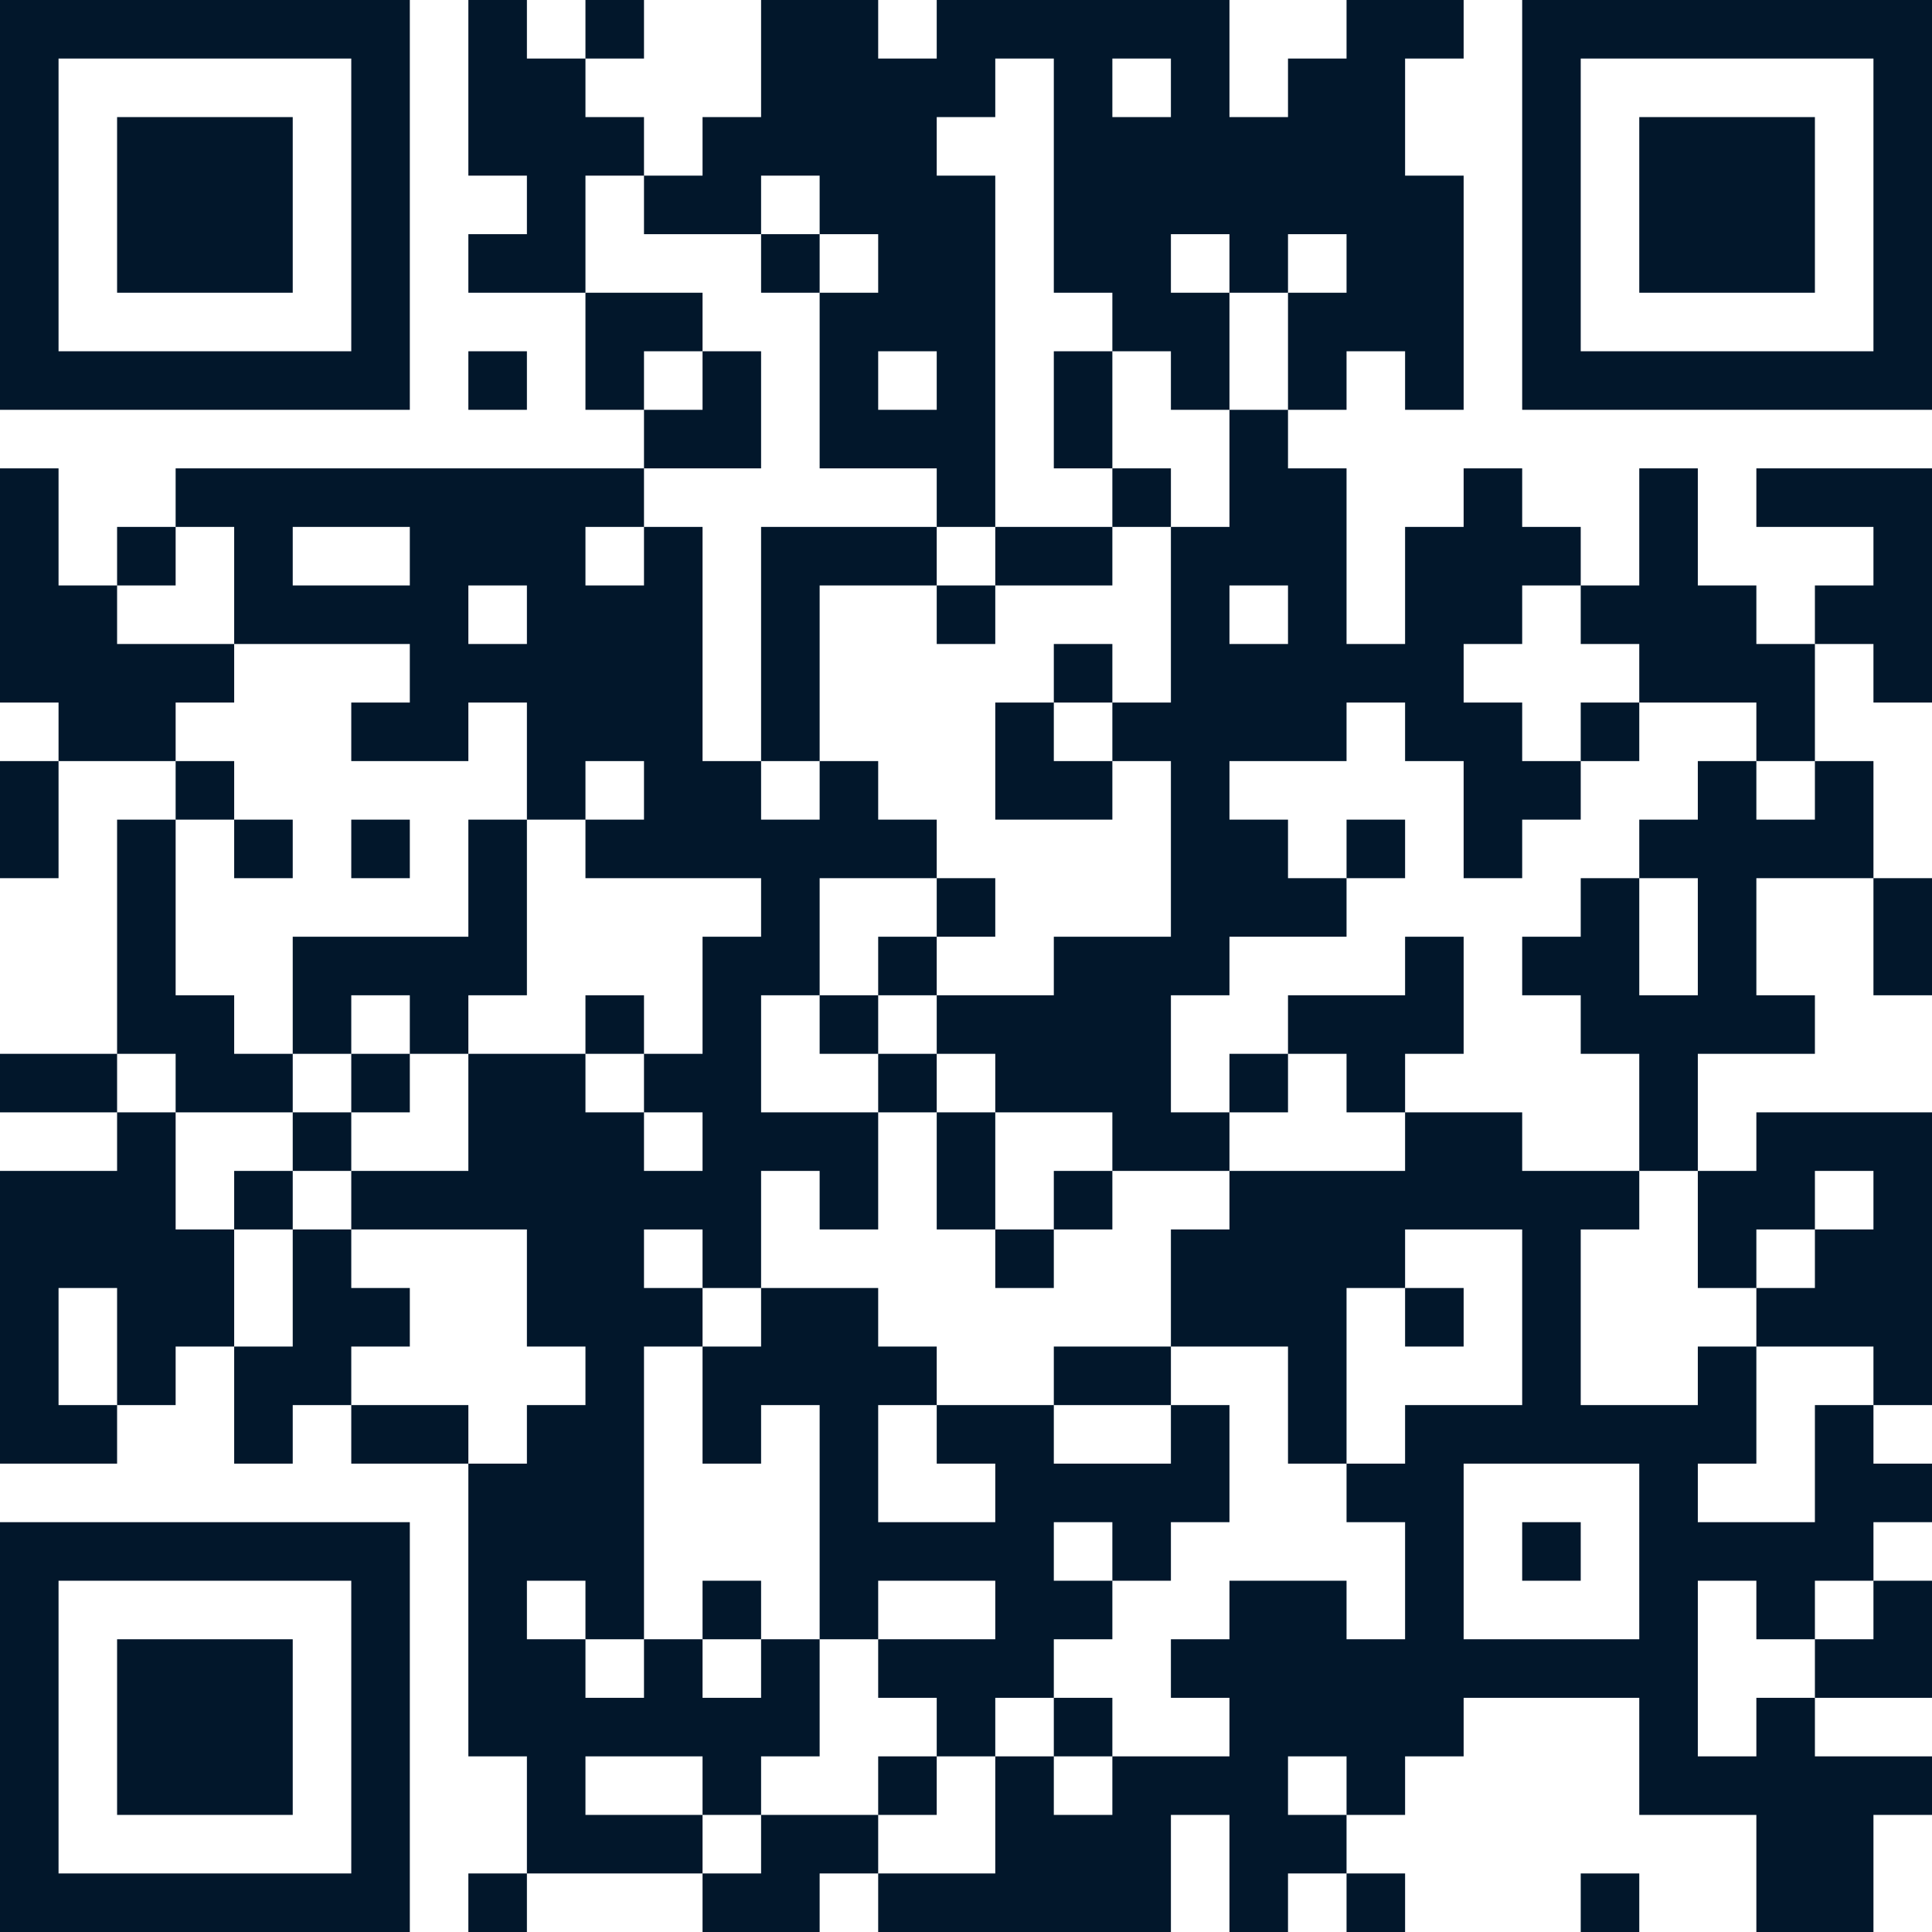
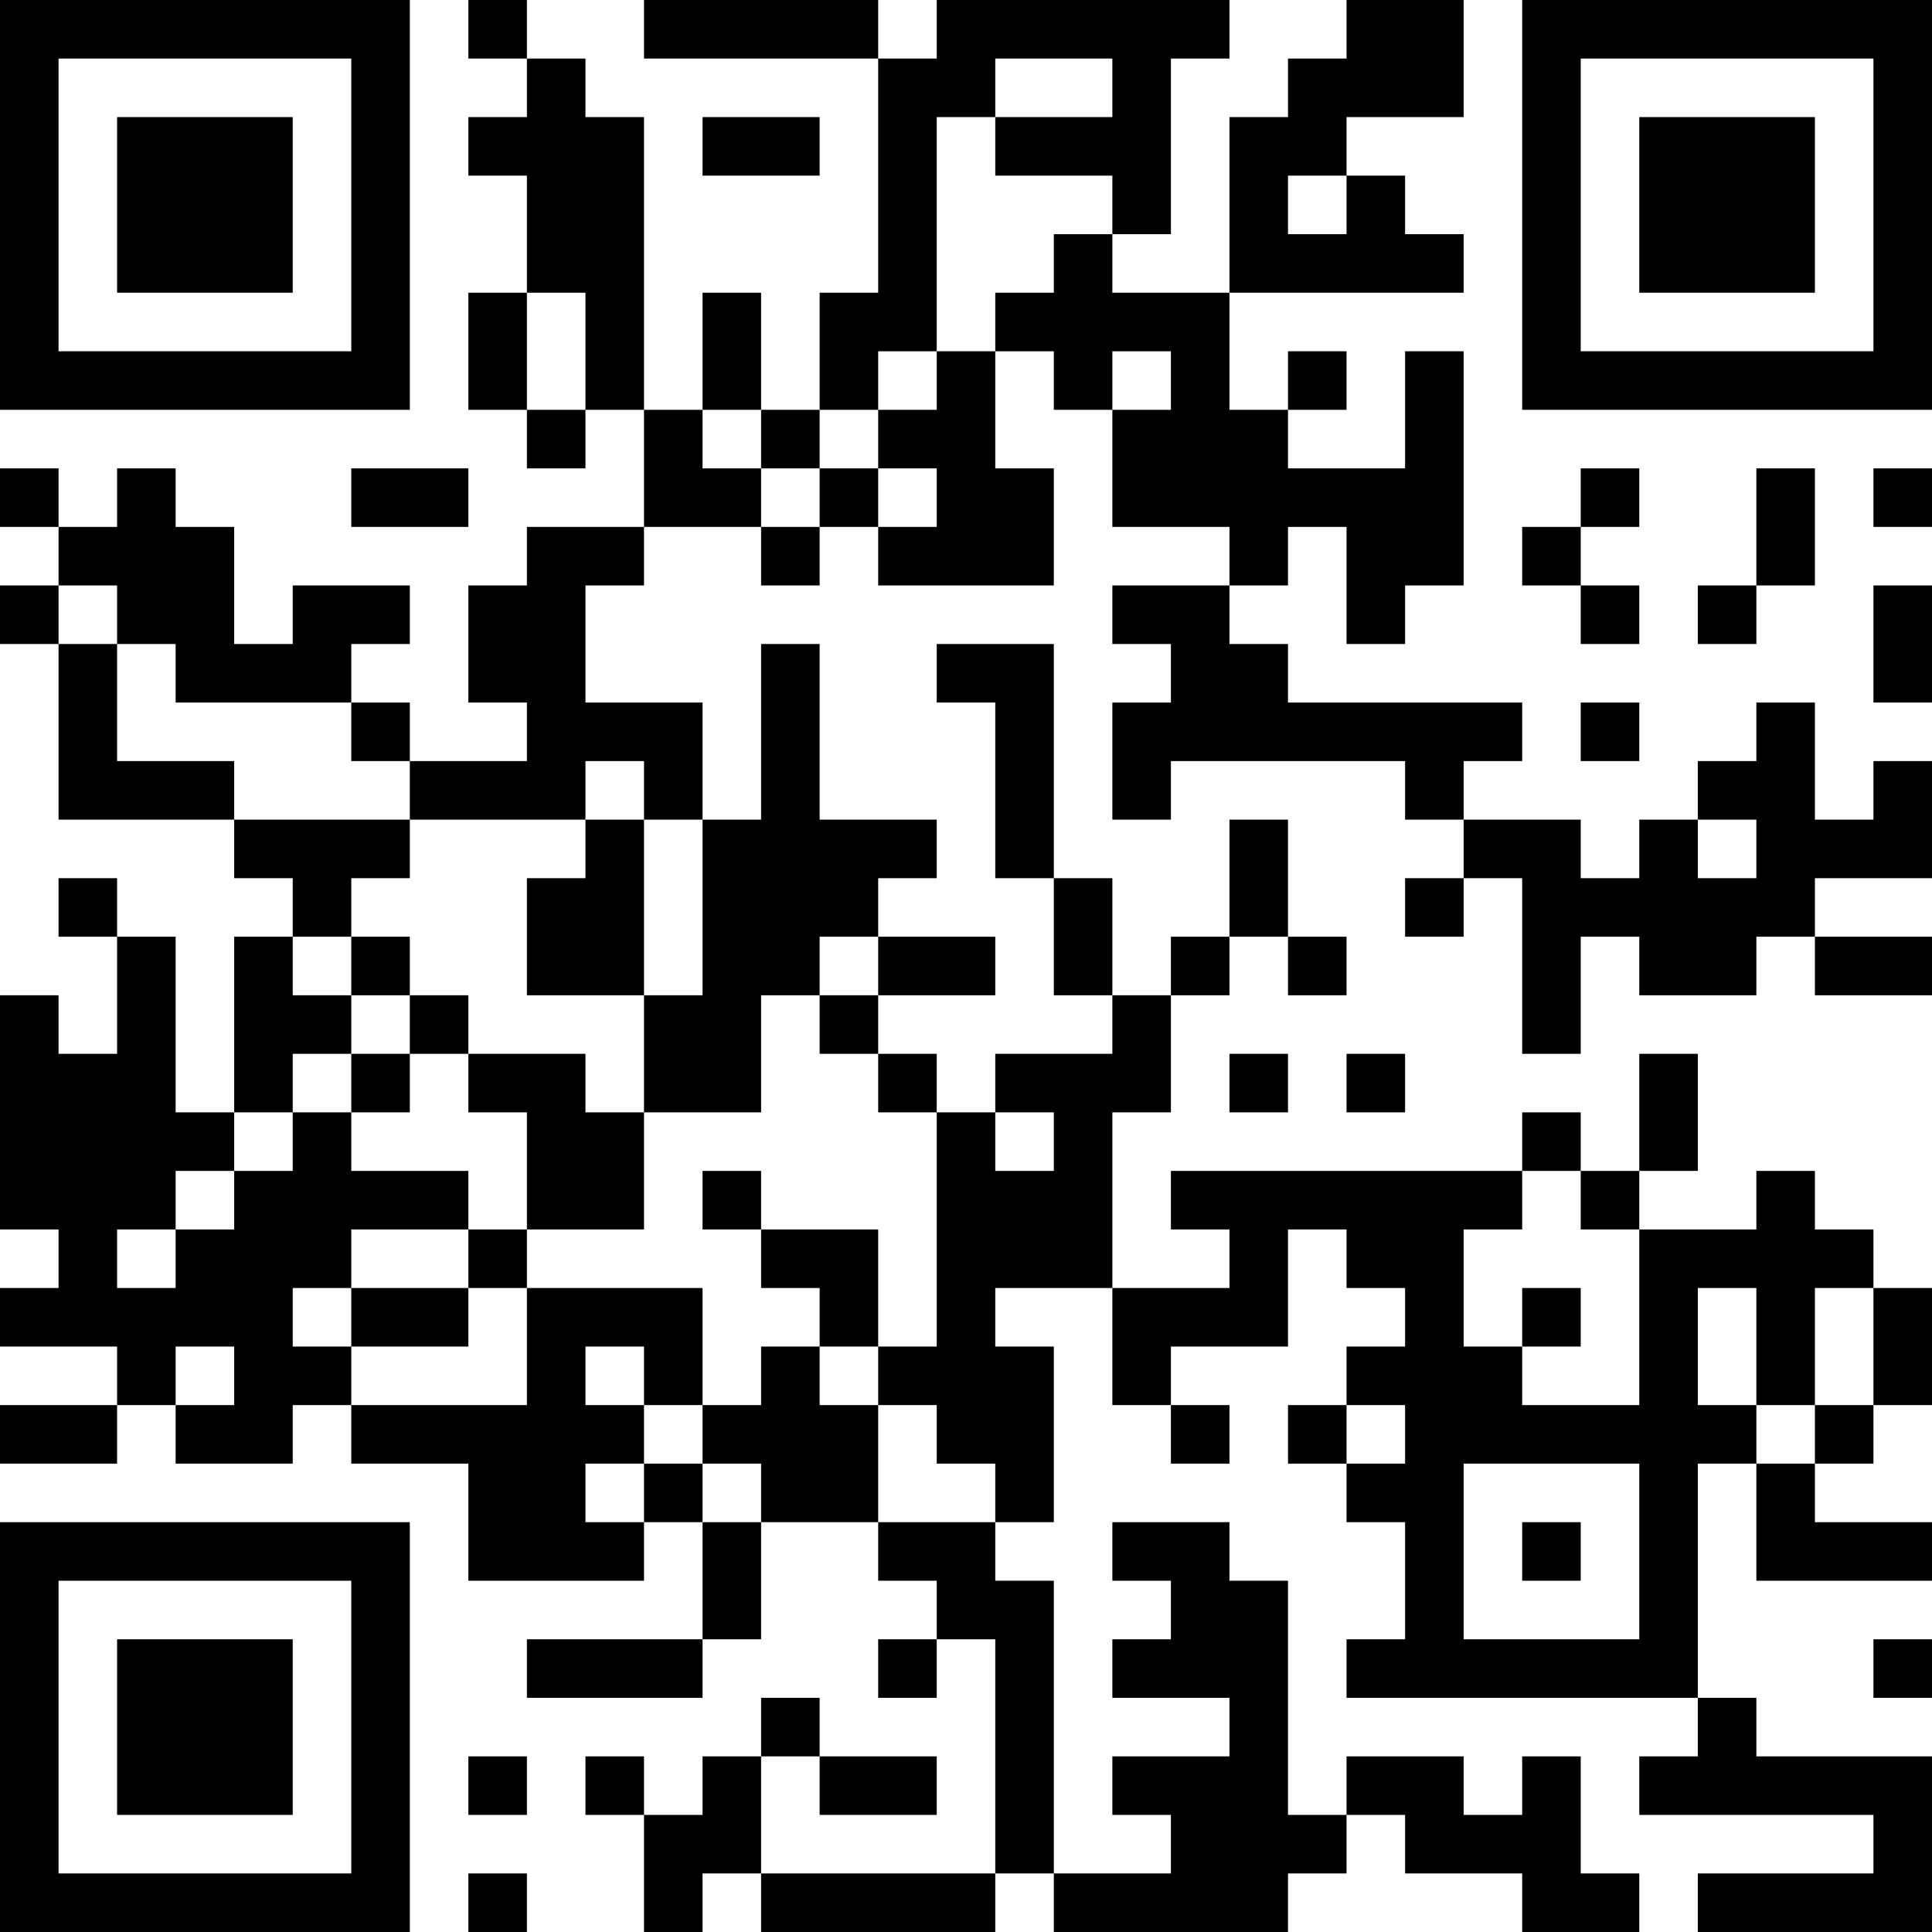
- <svg xmlns="http://www.w3.org/2000/svg" viewBox="0 0 33 33" width="33" height="33">
-   <path d="M0,0H1V1H0zM1,0H2V1H1zM2,0H3V1H2zM3,0H4V1H3zM4,0H5V1H4zM5,0H6V1H5zM6,0H7V1H6zM8,0H9V1H8zM10,0H11V1H10zM13,0H14V1H13zM14,0H15V1H14zM16,0H17V1H16zM17,0H18V1H17zM18,0H19V1H18zM19,0H20V1H19zM20,0H21V1H20zM23,0H24V1H23zM24,0H25V1H24zM26,0H27V1H26zM27,0H28V1H27zM28,0H29V1H28zM29,0H30V1H29zM30,0H31V1H30zM31,0H32V1H31zM32,0H33V1H32zM0,1H1V2H0zM6,1H7V2H6zM8,1H9V2H8zM9,1H10V2H9zM13,1H14V2H13zM14,1H15V2H14zM15,1H16V2H15zM16,1H17V2H16zM18,1H19V2H18zM20,1H21V2H20zM22,1H23V2H22zM23,1H24V2H23zM26,1H27V2H26zM32,1H33V2H32zM0,2H1V3H0zM2,2H3V3H2zM3,2H4V3H3zM4,2H5V3H4zM6,2H7V3H6zM8,2H9V3H8zM9,2H10V3H9zM10,2H11V3H10zM12,2H13V3H12zM13,2H14V3H13zM14,2H15V3H14zM15,2H16V3H15zM18,2H19V3H18zM19,2H20V3H19zM20,2H21V3H20zM21,2H22V3H21zM22,2H23V3H22zM23,2H24V3H23zM26,2H27V3H26zM28,2H29V3H28zM29,2H30V3H29zM30,2H31V3H30zM32,2H33V3H32zM0,3H1V4H0zM2,3H3V4H2zM3,3H4V4H3zM4,3H5V4H4zM6,3H7V4H6zM9,3H10V4H9zM11,3H12V4H11zM12,3H13V4H12zM14,3H15V4H14zM15,3H16V4H15zM16,3H17V4H16zM18,3H19V4H18zM19,3H20V4H19zM20,3H21V4H20zM21,3H22V4H21zM22,3H23V4H22zM23,3H24V4H23zM24,3H25V4H24zM26,3H27V4H26zM28,3H29V4H28zM29,3H30V4H29zM30,3H31V4H30zM32,3H33V4H32zM0,4H1V5H0zM2,4H3V5H2zM3,4H4V5H3zM4,4H5V5H4zM6,4H7V5H6zM8,4H9V5H8zM9,4H10V5H9zM13,4H14V5H13zM15,4H16V5H15zM16,4H17V5H16zM18,4H19V5H18zM19,4H20V5H19zM21,4H22V5H21zM23,4H24V5H23zM24,4H25V5H24zM26,4H27V5H26zM28,4H29V5H28zM29,4H30V5H29zM30,4H31V5H30zM32,4H33V5H32zM0,5H1V6H0zM6,5H7V6H6zM10,5H11V6H10zM11,5H12V6H11zM14,5H15V6H14zM15,5H16V6H15zM16,5H17V6H16zM19,5H20V6H19zM20,5H21V6H20zM22,5H23V6H22zM23,5H24V6H23zM24,5H25V6H24zM26,5H27V6H26zM32,5H33V6H32zM0,6H1V7H0zM1,6H2V7H1zM2,6H3V7H2zM3,6H4V7H3zM4,6H5V7H4zM5,6H6V7H5zM6,6H7V7H6zM8,6H9V7H8zM10,6H11V7H10zM12,6H13V7H12zM14,6H15V7H14zM16,6H17V7H16zM18,6H19V7H18zM20,6H21V7H20zM22,6H23V7H22zM24,6H25V7H24zM26,6H27V7H26zM27,6H28V7H27zM28,6H29V7H28zM29,6H30V7H29zM30,6H31V7H30zM31,6H32V7H31zM32,6H33V7H32zM11,7H12V8H11zM12,7H13V8H12zM14,7H15V8H14zM15,7H16V8H15zM16,7H17V8H16zM18,7H19V8H18zM21,7H22V8H21zM0,8H1V9H0zM3,8H4V9H3zM4,8H5V9H4zM5,8H6V9H5zM6,8H7V9H6zM7,8H8V9H7zM8,8H9V9H8zM9,8H10V9H9zM10,8H11V9H10zM16,8H17V9H16zM19,8H20V9H19zM21,8H22V9H21zM22,8H23V9H22zM25,8H26V9H25zM28,8H29V9H28zM30,8H31V9H30zM31,8H32V9H31zM32,8H33V9H32zM0,9H1V10H0zM2,9H3V10H2zM4,9H5V10H4zM7,9H8V10H7zM8,9H9V10H8zM9,9H10V10H9zM11,9H12V10H11zM13,9H14V10H13zM14,9H15V10H14zM15,9H16V10H15zM17,9H18V10H17zM18,9H19V10H18zM20,9H21V10H20zM21,9H22V10H21zM22,9H23V10H22zM24,9H25V10H24zM25,9H26V10H25zM26,9H27V10H26zM28,9H29V10H28zM32,9H33V10H32zM0,10H1V11H0zM1,10H2V11H1zM4,10H5V11H4zM5,10H6V11H5zM6,10H7V11H6zM7,10H8V11H7zM9,10H10V11H9zM10,10H11V11H10zM11,10H12V11H11zM13,10H14V11H13zM16,10H17V11H16zM20,10H21V11H20zM22,10H23V11H22zM24,10H25V11H24zM25,10H26V11H25zM27,10H28V11H27zM28,10H29V11H28zM29,10H30V11H29zM31,10H32V11H31zM32,10H33V11H32zM0,11H1V12H0zM1,11H2V12H1zM2,11H3V12H2zM3,11H4V12H3zM7,11H8V12H7zM8,11H9V12H8zM9,11H10V12H9zM10,11H11V12H10zM11,11H12V12H11zM13,11H14V12H13zM18,11H19V12H18zM20,11H21V12H20zM21,11H22V12H21zM22,11H23V12H22zM23,11H24V12H23zM24,11H25V12H24zM28,11H29V12H28zM29,11H30V12H29zM30,11H31V12H30zM32,11H33V12H32zM1,12H2V13H1zM2,12H3V13H2zM6,12H7V13H6zM7,12H8V13H7zM9,12H10V13H9zM10,12H11V13H10zM11,12H12V13H11zM13,12H14V13H13zM17,12H18V13H17zM19,12H20V13H19zM20,12H21V13H20zM21,12H22V13H21zM22,12H23V13H22zM24,12H25V13H24zM25,12H26V13H25zM27,12H28V13H27zM30,12H31V13H30zM0,13H1V14H0zM3,13H4V14H3zM9,13H10V14H9zM11,13H12V14H11zM12,13H13V14H12zM14,13H15V14H14zM17,13H18V14H17zM18,13H19V14H18zM20,13H21V14H20zM25,13H26V14H25zM26,13H27V14H26zM29,13H30V14H29zM31,13H32V14H31zM0,14H1V15H0zM2,14H3V15H2zM4,14H5V15H4zM6,14H7V15H6zM8,14H9V15H8zM10,14H11V15H10zM11,14H12V15H11zM12,14H13V15H12zM13,14H14V15H13zM14,14H15V15H14zM15,14H16V15H15zM20,14H21V15H20zM21,14H22V15H21zM23,14H24V15H23zM25,14H26V15H25zM28,14H29V15H28zM29,14H30V15H29zM30,14H31V15H30zM31,14H32V15H31zM2,15H3V16H2zM8,15H9V16H8zM13,15H14V16H13zM16,15H17V16H16zM20,15H21V16H20zM21,15H22V16H21zM22,15H23V16H22zM27,15H28V16H27zM29,15H30V16H29zM32,15H33V16H32zM2,16H3V17H2zM5,16H6V17H5zM6,16H7V17H6zM7,16H8V17H7zM8,16H9V17H8zM12,16H13V17H12zM13,16H14V17H13zM15,16H16V17H15zM18,16H19V17H18zM19,16H20V17H19zM20,16H21V17H20zM24,16H25V17H24zM26,16H27V17H26zM27,16H28V17H27zM29,16H30V17H29zM32,16H33V17H32zM2,17H3V18H2zM3,17H4V18H3zM5,17H6V18H5zM7,17H8V18H7zM10,17H11V18H10zM12,17H13V18H12zM14,17H15V18H14zM16,17H17V18H16zM17,17H18V18H17zM18,17H19V18H18zM19,17H20V18H19zM22,17H23V18H22zM23,17H24V18H23zM24,17H25V18H24zM27,17H28V18H27zM28,17H29V18H28zM29,17H30V18H29zM30,17H31V18H30zM0,18H1V19H0zM1,18H2V19H1zM3,18H4V19H3zM4,18H5V19H4zM6,18H7V19H6zM8,18H9V19H8zM9,18H10V19H9zM11,18H12V19H11zM12,18H13V19H12zM15,18H16V19H15zM17,18H18V19H17zM18,18H19V19H18zM19,18H20V19H19zM21,18H22V19H21zM23,18H24V19H23zM28,18H29V19H28zM2,19H3V20H2zM5,19H6V20H5zM8,19H9V20H8zM9,19H10V20H9zM10,19H11V20H10zM12,19H13V20H12zM13,19H14V20H13zM14,19H15V20H14zM16,19H17V20H16zM19,19H20V20H19zM20,19H21V20H20zM24,19H25V20H24zM25,19H26V20H25zM28,19H29V20H28zM30,19H31V20H30zM31,19H32V20H31zM32,19H33V20H32zM0,20H1V21H0zM1,20H2V21H1zM2,20H3V21H2zM4,20H5V21H4zM6,20H7V21H6zM7,20H8V21H7zM8,20H9V21H8zM9,20H10V21H9zM10,20H11V21H10zM11,20H12V21H11zM12,20H13V21H12zM14,20H15V21H14zM16,20H17V21H16zM18,20H19V21H18zM21,20H22V21H21zM22,20H23V21H22zM23,20H24V21H23zM24,20H25V21H24zM25,20H26V21H25zM26,20H27V21H26zM27,20H28V21H27zM29,20H30V21H29zM30,20H31V21H30zM32,20H33V21H32zM0,21H1V22H0zM1,21H2V22H1zM2,21H3V22H2zM3,21H4V22H3zM5,21H6V22H5zM9,21H10V22H9zM10,21H11V22H10zM12,21H13V22H12zM17,21H18V22H17zM20,21H21V22H20zM21,21H22V22H21zM22,21H23V22H22zM23,21H24V22H23zM26,21H27V22H26zM29,21H30V22H29zM31,21H32V22H31zM32,21H33V22H32zM0,22H1V23H0zM2,22H3V23H2zM3,22H4V23H3zM5,22H6V23H5zM6,22H7V23H6zM9,22H10V23H9zM10,22H11V23H10zM11,22H12V23H11zM13,22H14V23H13zM14,22H15V23H14zM20,22H21V23H20zM21,22H22V23H21zM22,22H23V23H22zM24,22H25V23H24zM26,22H27V23H26zM30,22H31V23H30zM31,22H32V23H31zM32,22H33V23H32zM0,23H1V24H0zM2,23H3V24H2zM4,23H5V24H4zM5,23H6V24H5zM10,23H11V24H10zM12,23H13V24H12zM13,23H14V24H13zM14,23H15V24H14zM15,23H16V24H15zM18,23H19V24H18zM19,23H20V24H19zM22,23H23V24H22zM26,23H27V24H26zM29,23H30V24H29zM32,23H33V24H32zM0,24H1V25H0zM1,24H2V25H1zM4,24H5V25H4zM6,24H7V25H6zM7,24H8V25H7zM9,24H10V25H9zM10,24H11V25H10zM12,24H13V25H12zM14,24H15V25H14zM16,24H17V25H16zM17,24H18V25H17zM20,24H21V25H20zM22,24H23V25H22zM24,24H25V25H24zM25,24H26V25H25zM26,24H27V25H26zM27,24H28V25H27zM28,24H29V25H28zM29,24H30V25H29zM31,24H32V25H31zM8,25H9V26H8zM9,25H10V26H9zM10,25H11V26H10zM14,25H15V26H14zM17,25H18V26H17zM18,25H19V26H18zM19,25H20V26H19zM20,25H21V26H20zM23,25H24V26H23zM24,25H25V26H24zM28,25H29V26H28zM31,25H32V26H31zM32,25H33V26H32zM0,26H1V27H0zM1,26H2V27H1zM2,26H3V27H2zM3,26H4V27H3zM4,26H5V27H4zM5,26H6V27H5zM6,26H7V27H6zM8,26H9V27H8zM9,26H10V27H9zM10,26H11V27H10zM14,26H15V27H14zM15,26H16V27H15zM16,26H17V27H16zM17,26H18V27H17zM19,26H20V27H19zM24,26H25V27H24zM26,26H27V27H26zM28,26H29V27H28zM29,26H30V27H29zM30,26H31V27H30zM31,26H32V27H31zM0,27H1V28H0zM6,27H7V28H6zM8,27H9V28H8zM10,27H11V28H10zM12,27H13V28H12zM14,27H15V28H14zM17,27H18V28H17zM18,27H19V28H18zM21,27H22V28H21zM22,27H23V28H22zM24,27H25V28H24zM28,27H29V28H28zM30,27H31V28H30zM32,27H33V28H32zM0,28H1V29H0zM2,28H3V29H2zM3,28H4V29H3zM4,28H5V29H4zM6,28H7V29H6zM8,28H9V29H8zM9,28H10V29H9zM11,28H12V29H11zM13,28H14V29H13zM15,28H16V29H15zM16,28H17V29H16zM17,28H18V29H17zM20,28H21V29H20zM21,28H22V29H21zM22,28H23V29H22zM23,28H24V29H23zM24,28H25V29H24zM25,28H26V29H25zM26,28H27V29H26zM27,28H28V29H27zM28,28H29V29H28zM31,28H32V29H31zM32,28H33V29H32zM0,29H1V30H0zM2,29H3V30H2zM3,29H4V30H3zM4,29H5V30H4zM6,29H7V30H6zM8,29H9V30H8zM9,29H10V30H9zM10,29H11V30H10zM11,29H12V30H11zM12,29H13V30H12zM13,29H14V30H13zM16,29H17V30H16zM18,29H19V30H18zM21,29H22V30H21zM22,29H23V30H22zM23,29H24V30H23zM24,29H25V30H24zM28,29H29V30H28zM30,29H31V30H30zM0,30H1V31H0zM2,30H3V31H2zM3,30H4V31H3zM4,30H5V31H4zM6,30H7V31H6zM9,30H10V31H9zM12,30H13V31H12zM15,30H16V31H15zM17,30H18V31H17zM19,30H20V31H19zM20,30H21V31H20zM21,30H22V31H21zM23,30H24V31H23zM28,30H29V31H28zM29,30H30V31H29zM30,30H31V31H30zM31,30H32V31H31zM32,30H33V31H32zM0,31H1V32H0zM6,31H7V32H6zM9,31H10V32H9zM10,31H11V32H10zM11,31H12V32H11zM13,31H14V32H13zM14,31H15V32H14zM17,31H18V32H17zM18,31H19V32H18zM19,31H20V32H19zM21,31H22V32H21zM22,31H23V32H22zM30,31H31V32H30zM31,31H32V32H31zM0,32H1V33H0zM1,32H2V33H1zM2,32H3V33H2zM3,32H4V33H3zM4,32H5V33H4zM5,32H6V33H5zM6,32H7V33H6zM8,32H9V33H8zM12,32H13V33H12zM13,32H14V33H13zM15,32H16V33H15zM16,32H17V33H16zM17,32H18V33H17zM18,32H19V33H18zM19,32H20V33H19zM21,32H22V33H21zM23,32H24V33H23zM27,32H28V33H27zM30,32H31V33H30zM31,32H32V33H31z" fill="#02172B" />
+ <svg xmlns="http://www.w3.org/2000/svg" width="33mm" height="33mm" version="1.1" viewBox="0 0 33 33">
+   <path d="M0,0H1V1H0zM1,0H2V1H1zM2,0H3V1H2zM3,0H4V1H3zM4,0H5V1H4zM5,0H6V1H5zM6,0H7V1H6zM8,0H9V1H8zM11,0H12V1H11zM12,0H13V1H12zM13,0H14V1H13zM14,0H15V1H14zM16,0H17V1H16zM17,0H18V1H17zM18,0H19V1H18zM19,0H20V1H19zM20,0H21V1H20zM23,0H24V1H23zM24,0H25V1H24zM26,0H27V1H26zM27,0H28V1H27zM28,0H29V1H28zM29,0H30V1H29zM30,0H31V1H30zM31,0H32V1H31zM32,0H33V1H32zM0,1H1V2H0zM6,1H7V2H6zM9,1H10V2H9zM15,1H16V2H15zM16,1H17V2H16zM19,1H20V2H19zM22,1H23V2H22zM23,1H24V2H23zM24,1H25V2H24zM26,1H27V2H26zM32,1H33V2H32zM0,2H1V3H0zM2,2H3V3H2zM3,2H4V3H3zM4,2H5V3H4zM6,2H7V3H6zM8,2H9V3H8zM9,2H10V3H9zM10,2H11V3H10zM12,2H13V3H12zM13,2H14V3H13zM15,2H16V3H15zM17,2H18V3H17zM18,2H19V3H18zM19,2H20V3H19zM21,2H22V3H21zM22,2H23V3H22zM26,2H27V3H26zM28,2H29V3H28zM29,2H30V3H29zM30,2H31V3H30zM32,2H33V3H32zM0,3H1V4H0zM2,3H3V4H2zM3,3H4V4H3zM4,3H5V4H4zM6,3H7V4H6zM9,3H10V4H9zM10,3H11V4H10zM15,3H16V4H15zM19,3H20V4H19zM21,3H22V4H21zM23,3H24V4H23zM26,3H27V4H26zM28,3H29V4H28zM29,3H30V4H29zM30,3H31V4H30zM32,3H33V4H32zM0,4H1V5H0zM2,4H3V5H2zM3,4H4V5H3zM4,4H5V5H4zM6,4H7V5H6zM9,4H10V5H9zM10,4H11V5H10zM15,4H16V5H15zM18,4H19V5H18zM21,4H22V5H21zM22,4H23V5H22zM23,4H24V5H23zM24,4H25V5H24zM26,4H27V5H26zM28,4H29V5H28zM29,4H30V5H29zM30,4H31V5H30zM32,4H33V5H32zM0,5H1V6H0zM6,5H7V6H6zM8,5H9V6H8zM10,5H11V6H10zM12,5H13V6H12zM14,5H15V6H14zM15,5H16V6H15zM17,5H18V6H17zM18,5H19V6H18zM19,5H20V6H19zM20,5H21V6H20zM26,5H27V6H26zM32,5H33V6H32zM0,6H1V7H0zM1,6H2V7H1zM2,6H3V7H2zM3,6H4V7H3zM4,6H5V7H4zM5,6H6V7H5zM6,6H7V7H6zM8,6H9V7H8zM10,6H11V7H10zM12,6H13V7H12zM14,6H15V7H14zM16,6H17V7H16zM18,6H19V7H18zM20,6H21V7H20zM22,6H23V7H22zM24,6H25V7H24zM26,6H27V7H26zM27,6H28V7H27zM28,6H29V7H28zM29,6H30V7H29zM30,6H31V7H30zM31,6H32V7H31zM32,6H33V7H32zM9,7H10V8H9zM11,7H12V8H11zM13,7H14V8H13zM15,7H16V8H15zM16,7H17V8H16zM19,7H20V8H19zM20,7H21V8H20zM21,7H22V8H21zM24,7H25V8H24zM0,8H1V9H0zM2,8H3V9H2zM6,8H7V9H6zM7,8H8V9H7zM11,8H12V9H11zM12,8H13V9H12zM14,8H15V9H14zM16,8H17V9H16zM17,8H18V9H17zM19,8H20V9H19zM20,8H21V9H20zM21,8H22V9H21zM22,8H23V9H22zM23,8H24V9H23zM24,8H25V9H24zM27,8H28V9H27zM30,8H31V9H30zM32,8H33V9H32zM1,9H2V10H1zM2,9H3V10H2zM3,9H4V10H3zM9,9H10V10H9zM10,9H11V10H10zM13,9H14V10H13zM15,9H16V10H15zM16,9H17V10H16zM17,9H18V10H17zM21,9H22V10H21zM23,9H24V10H23zM24,9H25V10H24zM26,9H27V10H26zM30,9H31V10H30zM0,10H1V11H0zM2,10H3V11H2zM3,10H4V11H3zM5,10H6V11H5zM6,10H7V11H6zM8,10H9V11H8zM9,10H10V11H9zM19,10H20V11H19zM20,10H21V11H20zM23,10H24V11H23zM27,10H28V11H27zM29,10H30V11H29zM32,10H33V11H32zM1,11H2V12H1zM3,11H4V12H3zM4,11H5V12H4zM5,11H6V12H5zM8,11H9V12H8zM9,11H10V12H9zM13,11H14V12H13zM16,11H17V12H16zM17,11H18V12H17zM20,11H21V12H20zM21,11H22V12H21zM32,11H33V12H32zM1,12H2V13H1zM6,12H7V13H6zM9,12H10V13H9zM10,12H11V13H10zM11,12H12V13H11zM13,12H14V13H13zM17,12H18V13H17zM19,12H20V13H19zM20,12H21V13H20zM21,12H22V13H21zM22,12H23V13H22zM23,12H24V13H23zM24,12H25V13H24zM25,12H26V13H25zM27,12H28V13H27zM30,12H31V13H30zM1,13H2V14H1zM2,13H3V14H2zM3,13H4V14H3zM7,13H8V14H7zM8,13H9V14H8zM9,13H10V14H9zM11,13H12V14H11zM13,13H14V14H13zM17,13H18V14H17zM19,13H20V14H19zM24,13H25V14H24zM29,13H30V14H29zM30,13H31V14H30zM32,13H33V14H32zM4,14H5V15H4zM5,14H6V15H5zM6,14H7V15H6zM10,14H11V15H10zM12,14H13V15H12zM13,14H14V15H13zM14,14H15V15H14zM15,14H16V15H15zM17,14H18V15H17zM21,14H22V15H21zM25,14H26V15H25zM26,14H27V15H26zM28,14H29V15H28zM30,14H31V15H30zM31,14H32V15H31zM32,14H33V15H32zM1,15H2V16H1zM5,15H6V16H5zM9,15H10V16H9zM10,15H11V16H10zM12,15H13V16H12zM13,15H14V16H13zM14,15H15V16H14zM18,15H19V16H18zM21,15H22V16H21zM24,15H25V16H24zM26,15H27V16H26zM27,15H28V16H27zM28,15H29V16H28zM29,15H30V16H29zM30,15H31V16H30zM2,16H3V17H2zM4,16H5V17H4zM6,16H7V17H6zM9,16H10V17H9zM10,16H11V17H10zM12,16H13V17H12zM13,16H14V17H13zM15,16H16V17H15zM16,16H17V17H16zM18,16H19V17H18zM20,16H21V17H20zM22,16H23V17H22zM26,16H27V17H26zM28,16H29V17H28zM29,16H30V17H29zM31,16H32V17H31zM32,16H33V17H32zM0,17H1V18H0zM2,17H3V18H2zM4,17H5V18H4zM5,17H6V18H5zM7,17H8V18H7zM11,17H12V18H11zM12,17H13V18H12zM14,17H15V18H14zM19,17H20V18H19zM26,17H27V18H26zM0,18H1V19H0zM1,18H2V19H1zM2,18H3V19H2zM4,18H5V19H4zM6,18H7V19H6zM8,18H9V19H8zM9,18H10V19H9zM11,18H12V19H11zM12,18H13V19H12zM15,18H16V19H15zM17,18H18V19H17zM18,18H19V19H18zM19,18H20V19H19zM21,18H22V19H21zM23,18H24V19H23zM28,18H29V19H28zM0,19H1V20H0zM1,19H2V20H1zM2,19H3V20H2zM3,19H4V20H3zM5,19H6V20H5zM9,19H10V20H9zM10,19H11V20H10zM16,19H17V20H16zM18,19H19V20H18zM26,19H27V20H26zM28,19H29V20H28zM0,20H1V21H0zM1,20H2V21H1zM2,20H3V21H2zM4,20H5V21H4zM5,20H6V21H5zM6,20H7V21H6zM7,20H8V21H7zM9,20H10V21H9zM10,20H11V21H10zM12,20H13V21H12zM16,20H17V21H16zM17,20H18V21H17zM18,20H19V21H18zM20,20H21V21H20zM21,20H22V21H21zM22,20H23V21H22zM23,20H24V21H23zM24,20H25V21H24zM25,20H26V21H25zM27,20H28V21H27zM30,20H31V21H30zM1,21H2V22H1zM3,21H4V22H3zM4,21H5V22H4zM5,21H6V22H5zM8,21H9V22H8zM13,21H14V22H13zM14,21H15V22H14zM16,21H17V22H16zM17,21H18V22H17zM18,21H19V22H18zM21,21H22V22H21zM23,21H24V22H23zM24,21H25V22H24zM28,21H29V22H28zM29,21H30V22H29zM30,21H31V22H30zM31,21H32V22H31zM0,22H1V23H0zM1,22H2V23H1zM2,22H3V23H2zM3,22H4V23H3zM4,22H5V23H4zM6,22H7V23H6zM7,22H8V23H7zM9,22H10V23H9zM10,22H11V23H10zM11,22H12V23H11zM14,22H15V23H14zM16,22H17V23H16zM19,22H20V23H19zM20,22H21V23H20zM21,22H22V23H21zM24,22H25V23H24zM26,22H27V23H26zM28,22H29V23H28zM30,22H31V23H30zM32,22H33V23H32zM2,23H3V24H2zM4,23H5V24H4zM5,23H6V24H5zM9,23H10V24H9zM11,23H12V24H11zM13,23H14V24H13zM15,23H16V24H15zM16,23H17V24H16zM17,23H18V24H17zM19,23H20V24H19zM23,23H24V24H23zM24,23H25V24H24zM25,23H26V24H25zM28,23H29V24H28zM30,23H31V24H30zM32,23H33V24H32zM0,24H1V25H0zM1,24H2V25H1zM3,24H4V25H3zM4,24H5V25H4zM6,24H7V25H6zM7,24H8V25H7zM8,24H9V25H8zM9,24H10V25H9zM10,24H11V25H10zM12,24H13V25H12zM13,24H14V25H13zM14,24H15V25H14zM16,24H17V25H16zM17,24H18V25H17zM20,24H21V25H20zM22,24H23V25H22zM24,24H25V25H24zM25,24H26V25H25zM26,24H27V25H26zM27,24H28V25H27zM28,24H29V25H28zM29,24H30V25H29zM31,24H32V25H31zM8,25H9V26H8zM9,25H10V26H9zM11,25H12V26H11zM13,25H14V26H13zM14,25H15V26H14zM17,25H18V26H17zM23,25H24V26H23zM24,25H25V26H24zM28,25H29V26H28zM30,25H31V26H30zM0,26H1V27H0zM1,26H2V27H1zM2,26H3V27H2zM3,26H4V27H3zM4,26H5V27H4zM5,26H6V27H5zM6,26H7V27H6zM8,26H9V27H8zM9,26H10V27H9zM10,26H11V27H10zM12,26H13V27H12zM15,26H16V27H15zM16,26H17V27H16zM19,26H20V27H19zM20,26H21V27H20zM24,26H25V27H24zM26,26H27V27H26zM28,26H29V27H28zM30,26H31V27H30zM31,26H32V27H31zM32,26H33V27H32zM0,27H1V28H0zM6,27H7V28H6zM12,27H13V28H12zM16,27H17V28H16zM17,27H18V28H17zM20,27H21V28H20zM21,27H22V28H21zM24,27H25V28H24zM28,27H29V28H28zM0,28H1V29H0zM2,28H3V29H2zM3,28H4V29H3zM4,28H5V29H4zM6,28H7V29H6zM9,28H10V29H9zM10,28H11V29H10zM11,28H12V29H11zM15,28H16V29H15zM17,28H18V29H17zM19,28H20V29H19zM20,28H21V29H20zM21,28H22V29H21zM23,28H24V29H23zM24,28H25V29H24zM25,28H26V29H25zM26,28H27V29H26zM27,28H28V29H27zM28,28H29V29H28zM32,28H33V29H32zM0,29H1V30H0zM2,29H3V30H2zM3,29H4V30H3zM4,29H5V30H4zM6,29H7V30H6zM13,29H14V30H13zM17,29H18V30H17zM21,29H22V30H21zM29,29H30V30H29zM0,30H1V31H0zM2,30H3V31H2zM3,30H4V31H3zM4,30H5V31H4zM6,30H7V31H6zM8,30H9V31H8zM10,30H11V31H10zM12,30H13V31H12zM14,30H15V31H14zM15,30H16V31H15zM17,30H18V31H17zM19,30H20V31H19zM20,30H21V31H20zM21,30H22V31H21zM23,30H24V31H23zM24,30H25V31H24zM26,30H27V31H26zM28,30H29V31H28zM29,30H30V31H29zM30,30H31V31H30zM31,30H32V31H31zM32,30H33V31H32zM0,31H1V32H0zM6,31H7V32H6zM11,31H12V32H11zM12,31H13V32H12zM17,31H18V32H17zM20,31H21V32H20zM21,31H22V32H21zM22,31H23V32H22zM24,31H25V32H24zM25,31H26V32H25zM26,31H27V32H26zM32,31H33V32H32zM0,32H1V33H0zM1,32H2V33H1zM2,32H3V33H2zM3,32H4V33H3zM4,32H5V33H4zM5,32H6V33H5zM6,32H7V33H6zM8,32H9V33H8zM11,32H12V33H11zM13,32H14V33H13zM14,32H15V33H14zM15,32H16V33H15zM16,32H17V33H16zM18,32H19V33H18zM19,32H20V33H19zM20,32H21V33H20zM21,32H22V33H21zM26,32H27V33H26zM27,32H28V33H27zM29,32H30V33H29zM30,32H31V33H30zM31,32H32V33H31zM32,32H33V33H32z" id="qr-path" fill="#000000" fill-opacity="1" fill-rule="nonzero" stroke="none" />
</svg>
